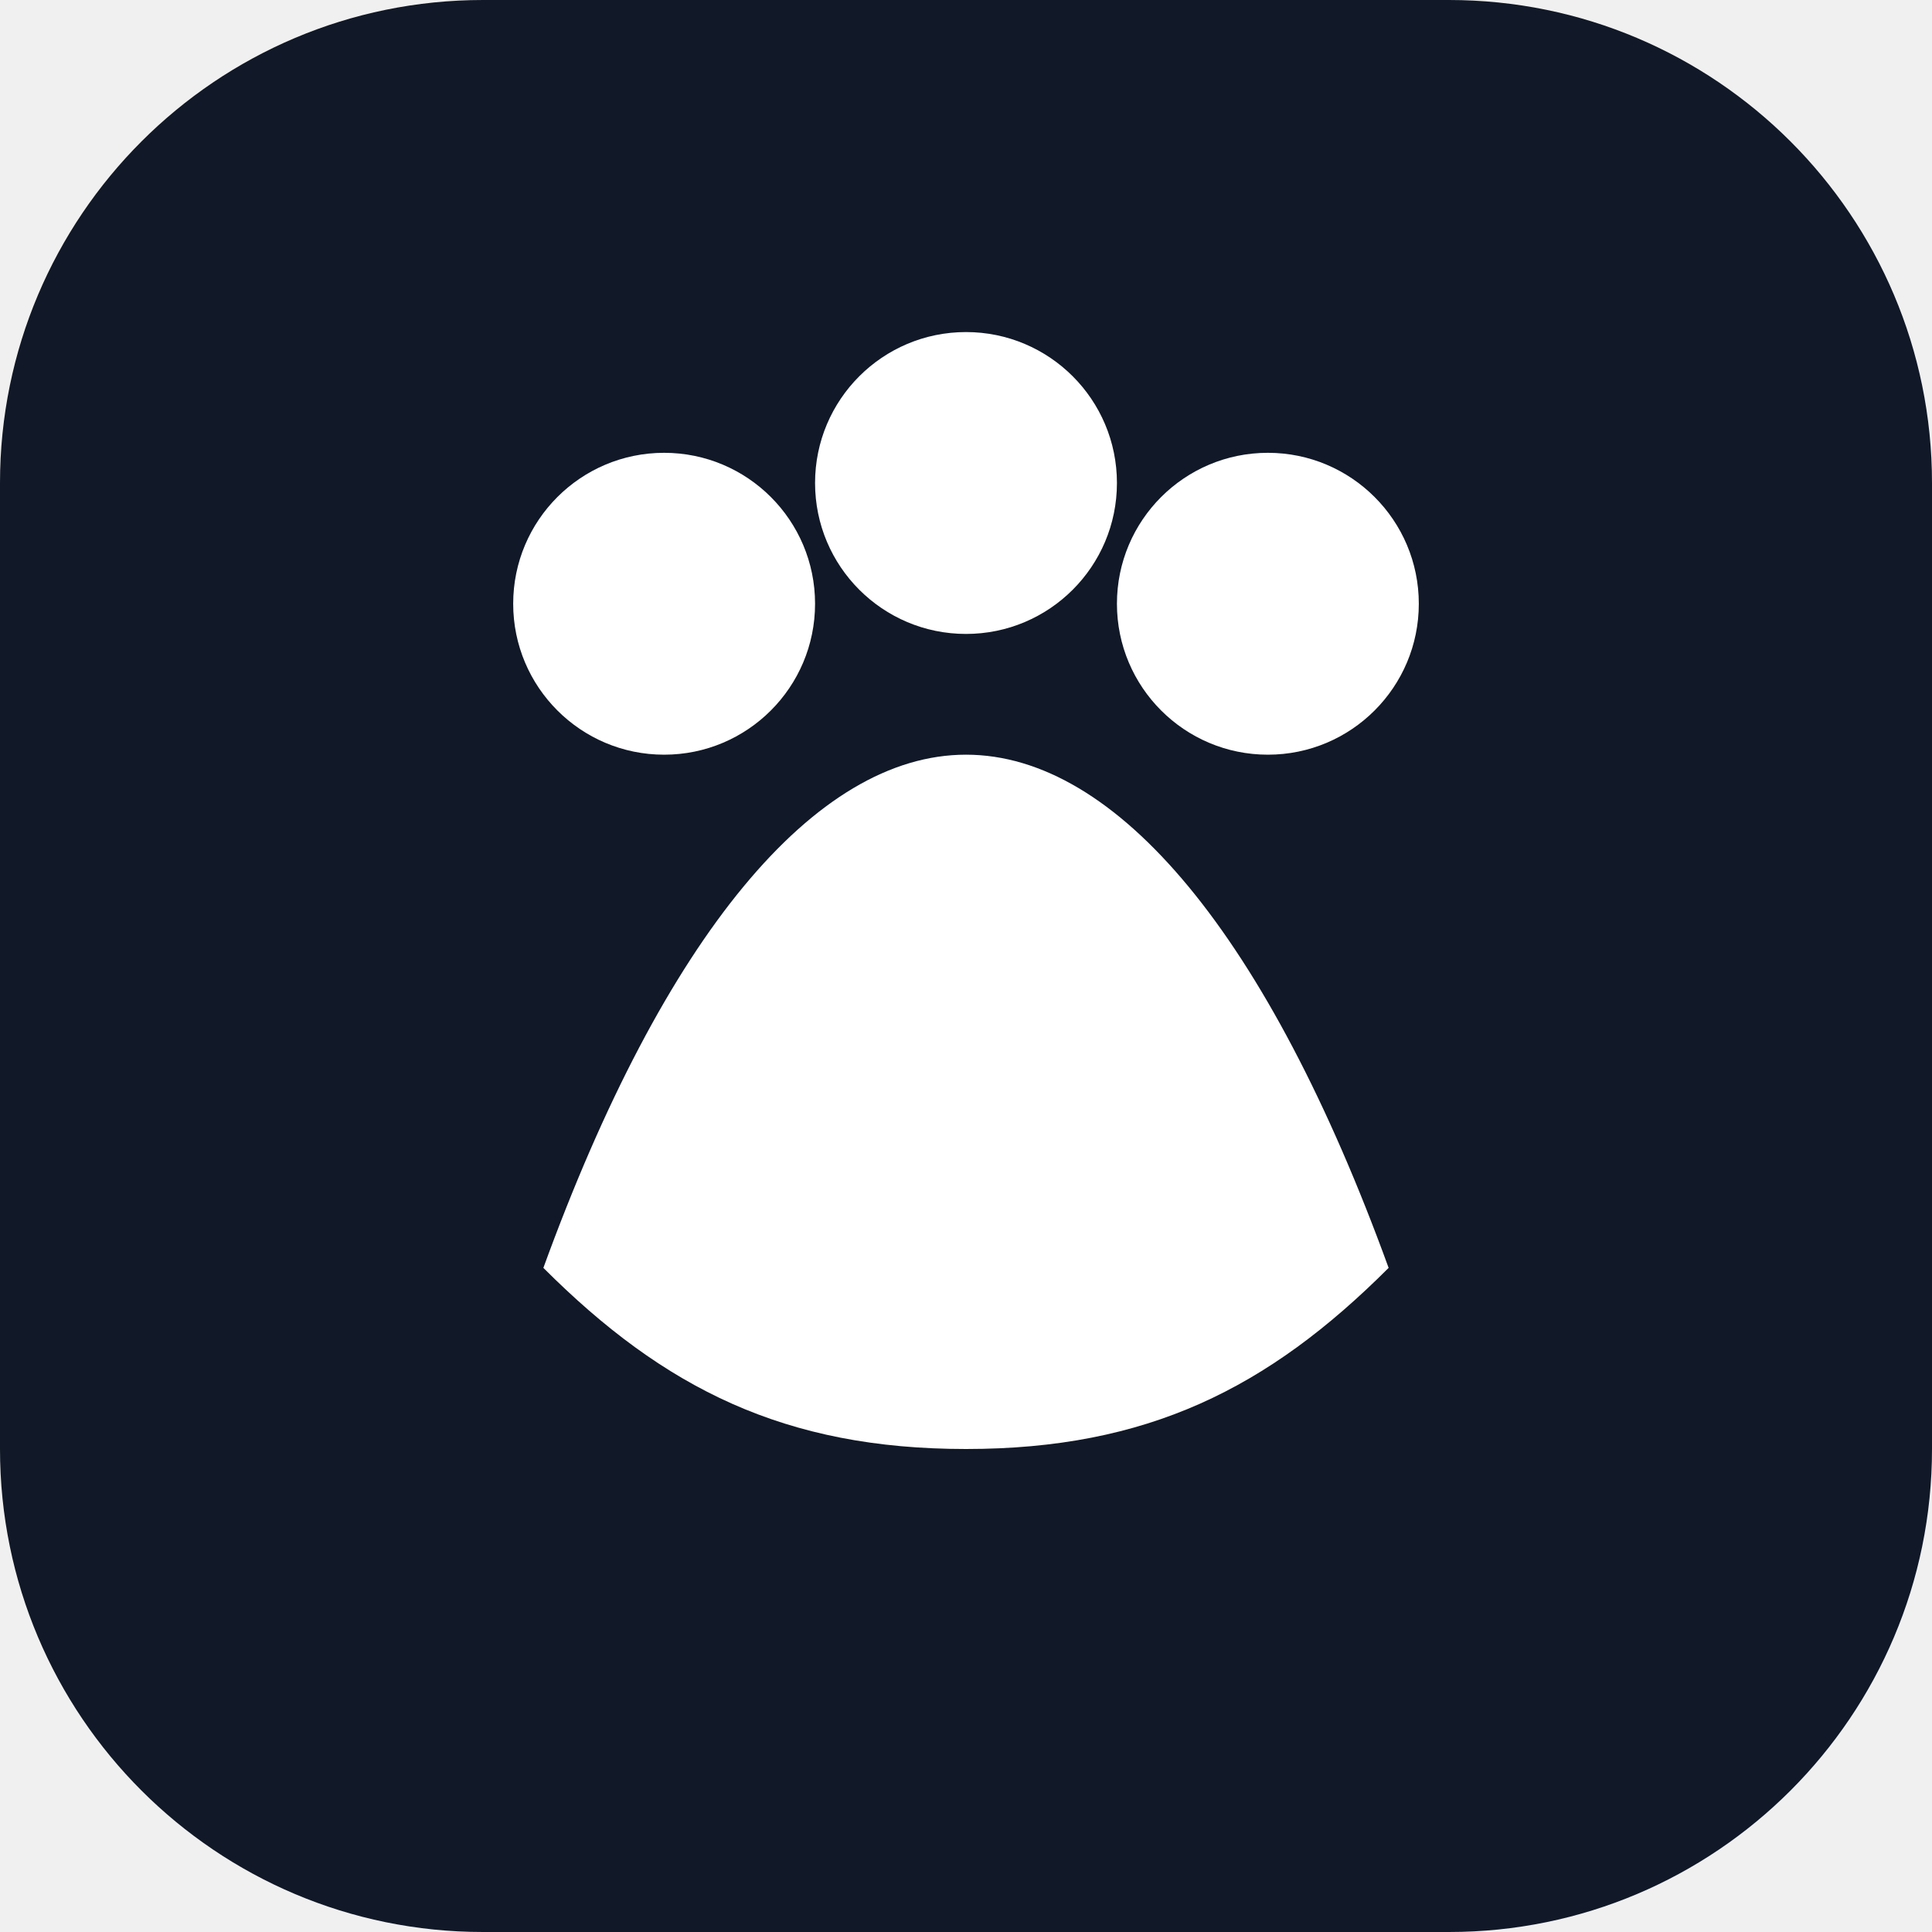
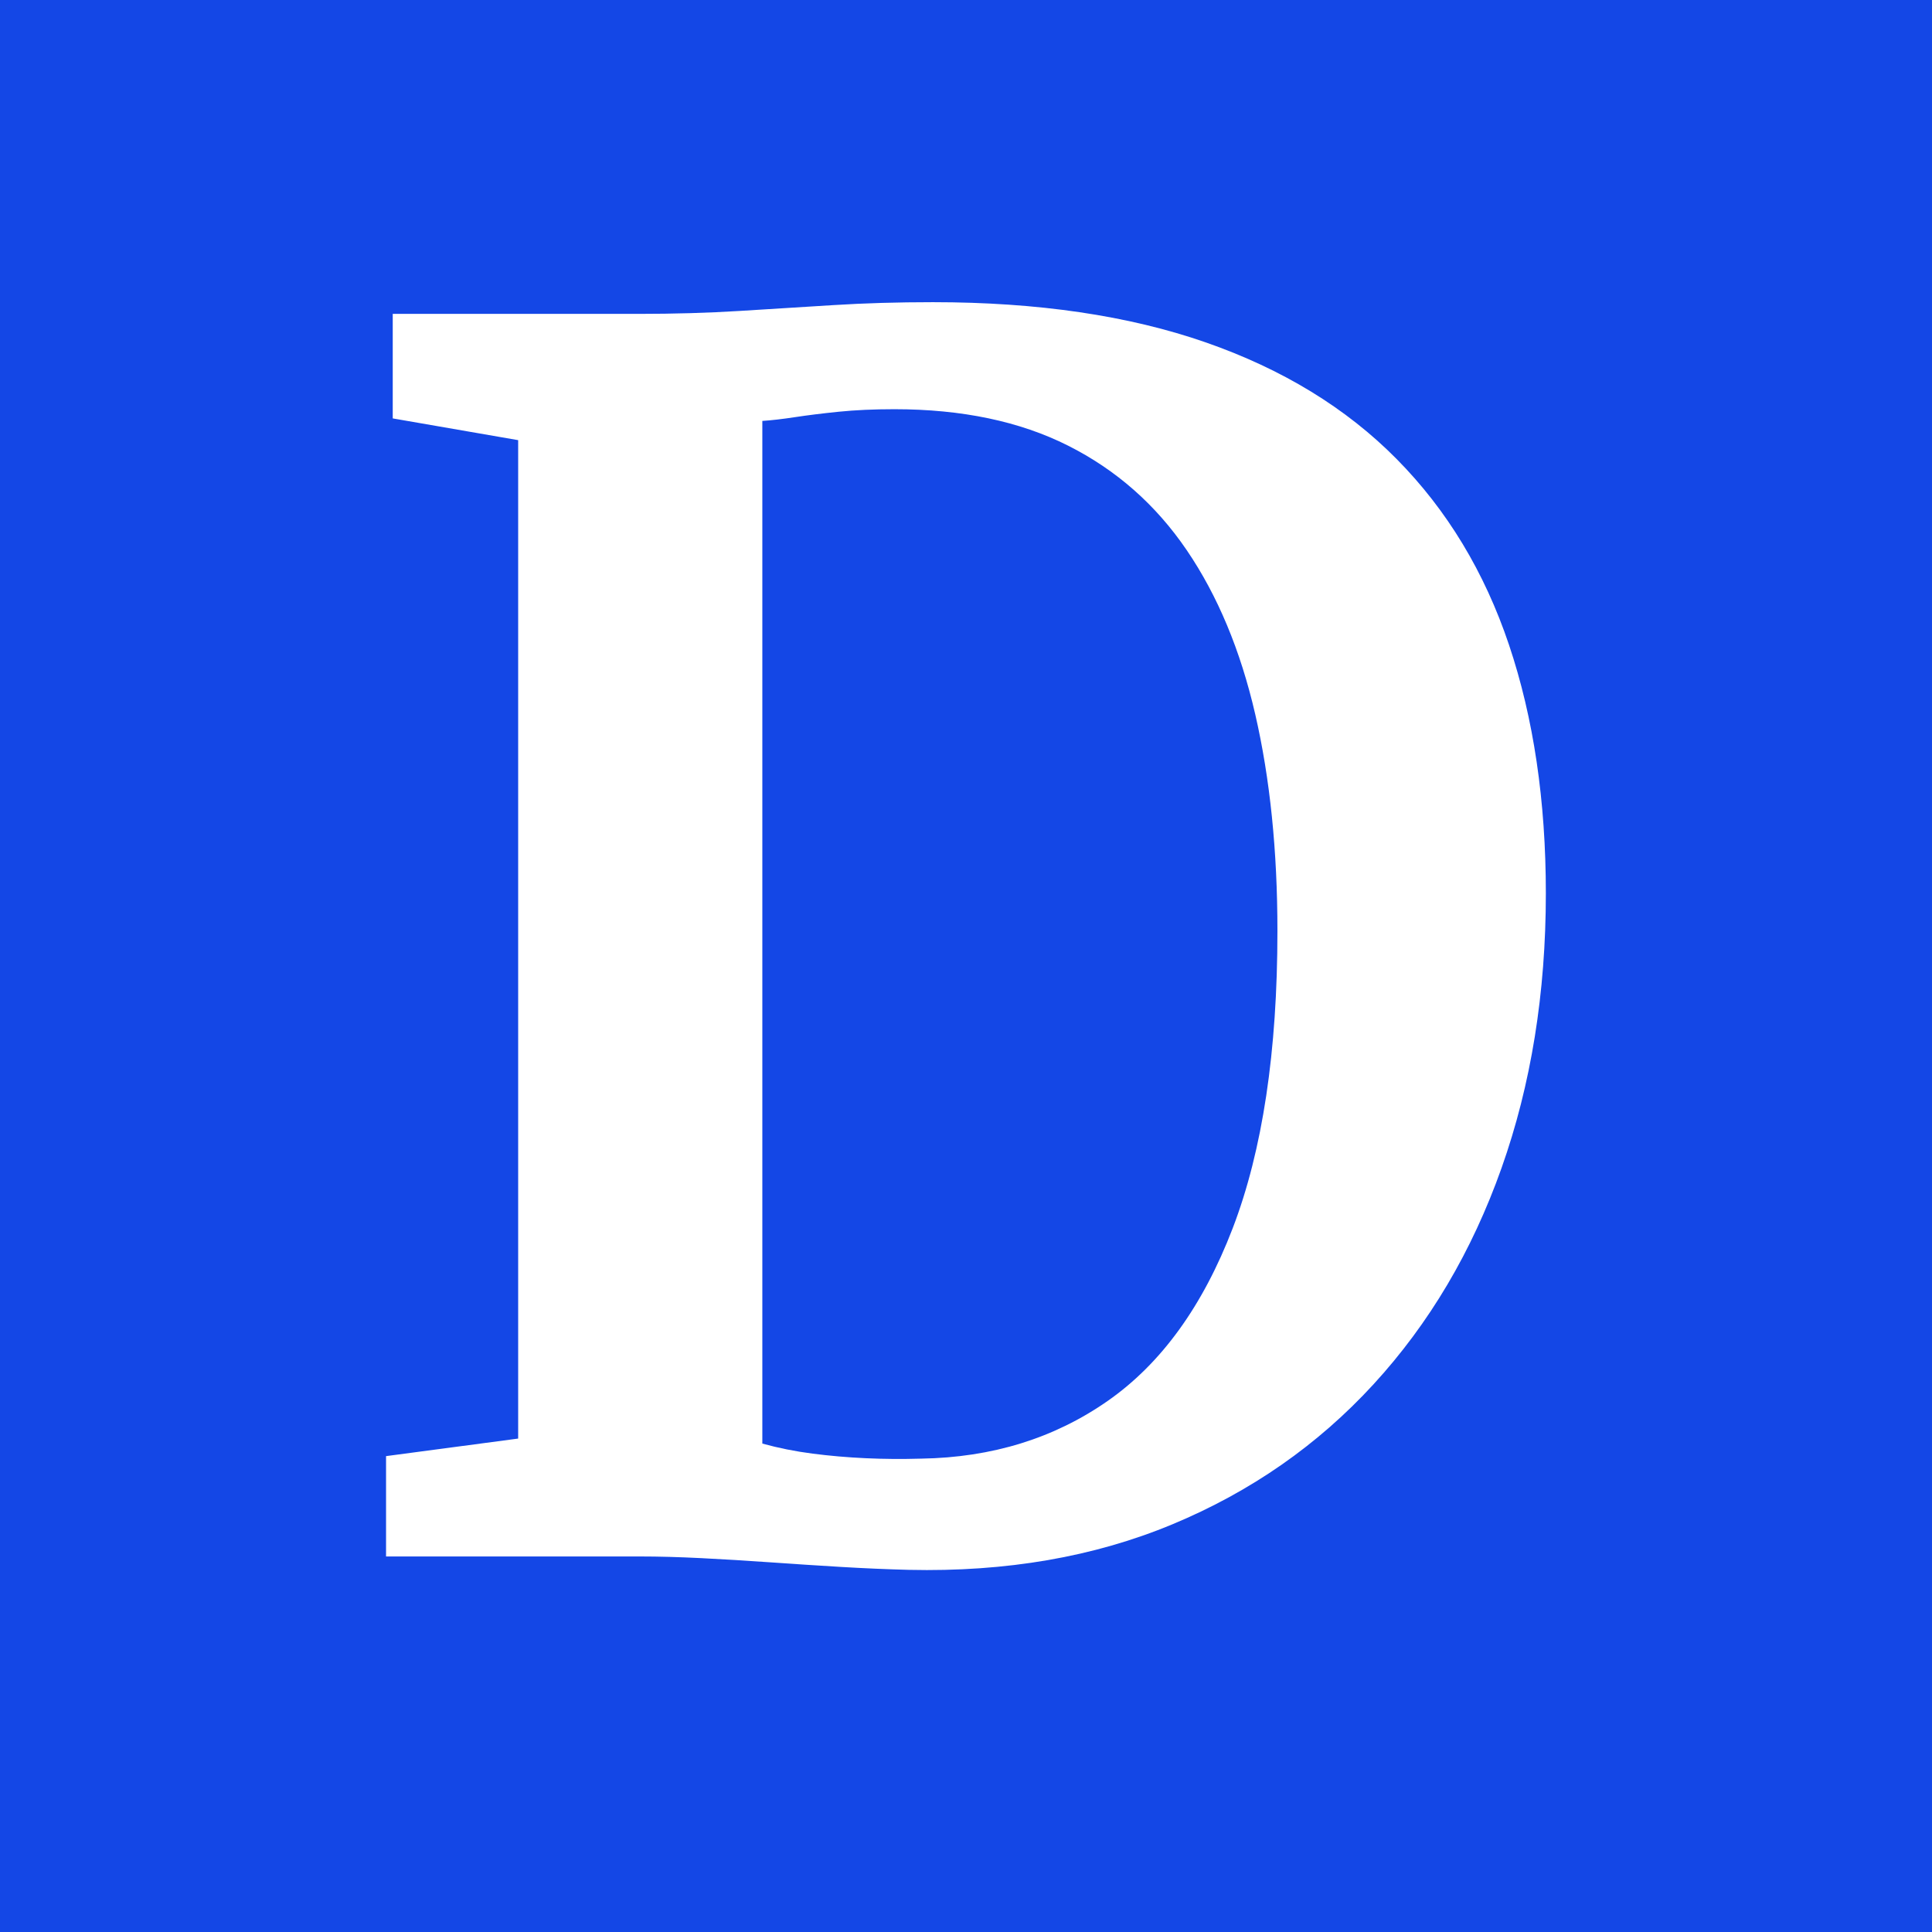
- <svg xmlns="http://www.w3.org/2000/svg" viewBox="0 0 64 64" role="img" aria-label="Template Dashboard">
-   <rect width="64" height="64" rx="16" fill="#111827" />
-   <path d="M18 42c4-11 9-17 14-17s10 6 14 17c-4 4-8 6-14 6s-10-2-14-6Z" fill="#fff" />
-   <circle cx="22" cy="20" r="5" fill="#fff" />
-   <circle cx="32" cy="16" r="5" fill="#fff" />
-   <circle cx="42" cy="20" r="5" fill="#fff" />
+ <svg xmlns="http://www.w3.org/2000/svg" viewBox="0 0 64 64" role="img" aria-label="Dukat">
+   <rect width="64" height="64" fill="#1447e6" />
+   <path fill="#fff" transform="translate(10.6 51.56) scale(.0277 -.0277)" d="M704-16Q665-15 623-12.5Q581-10 538.5-7Q496-4 456-2Q416 0 383 0H79V120L237 141V1335L87 1361V1486H381Q445 1486 501.5 1489.5Q558 1493 614 1496.5Q670 1500 733 1500Q921 1500 1059 1452Q1197 1404 1287.5 1312.5Q1378 1221 1422 1090Q1466 959 1466 793Q1466 614 1413 464.5Q1360 315 1260 206Q1160 97 1019.5 38.5Q879-20 704-16ZM719 117Q846 119 942 186Q1038 253 1091.5 392.5Q1145 532 1145 748Q1145 892 1118.5 1007Q1092 1122 1036.5 1203.5Q981 1285 894.5 1328.5Q808 1372 687 1372Q650 1372 620.5 1369Q591 1366 568 1362.5Q545 1359 529 1358V135Q558 127 589 123Q620 119 652.5 117.5Q685 116 719 117Z" />
</svg>
